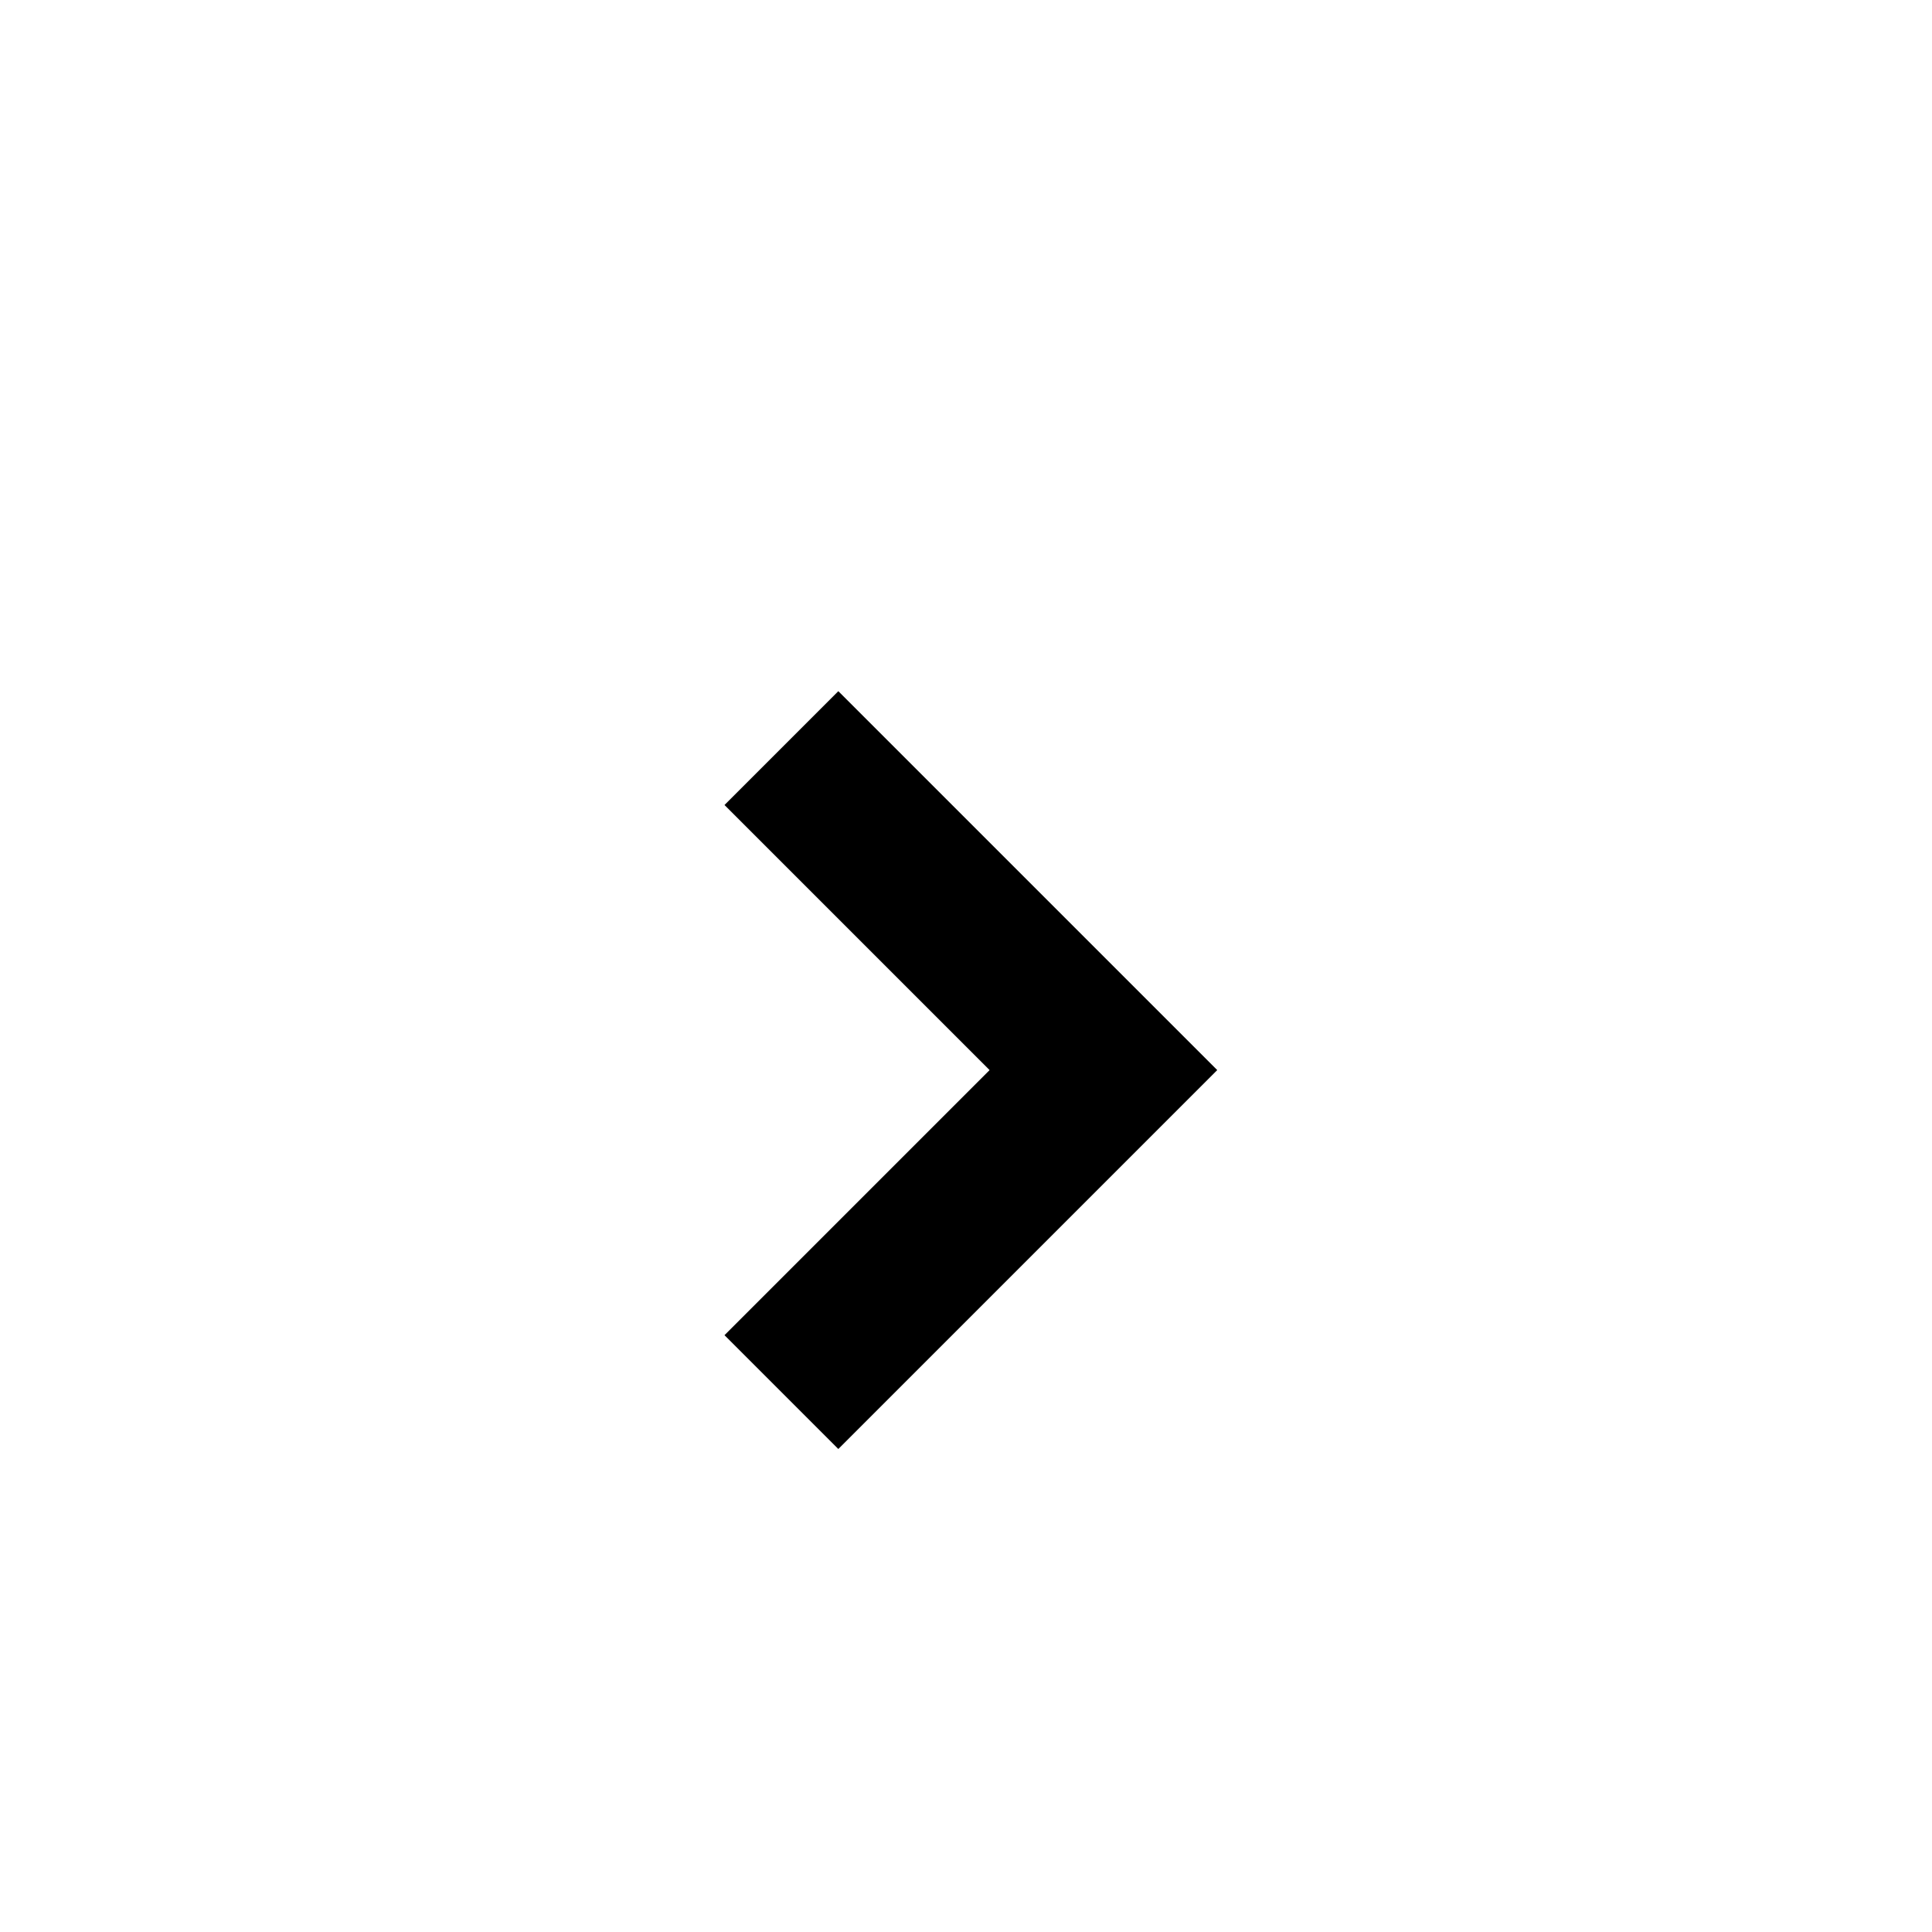
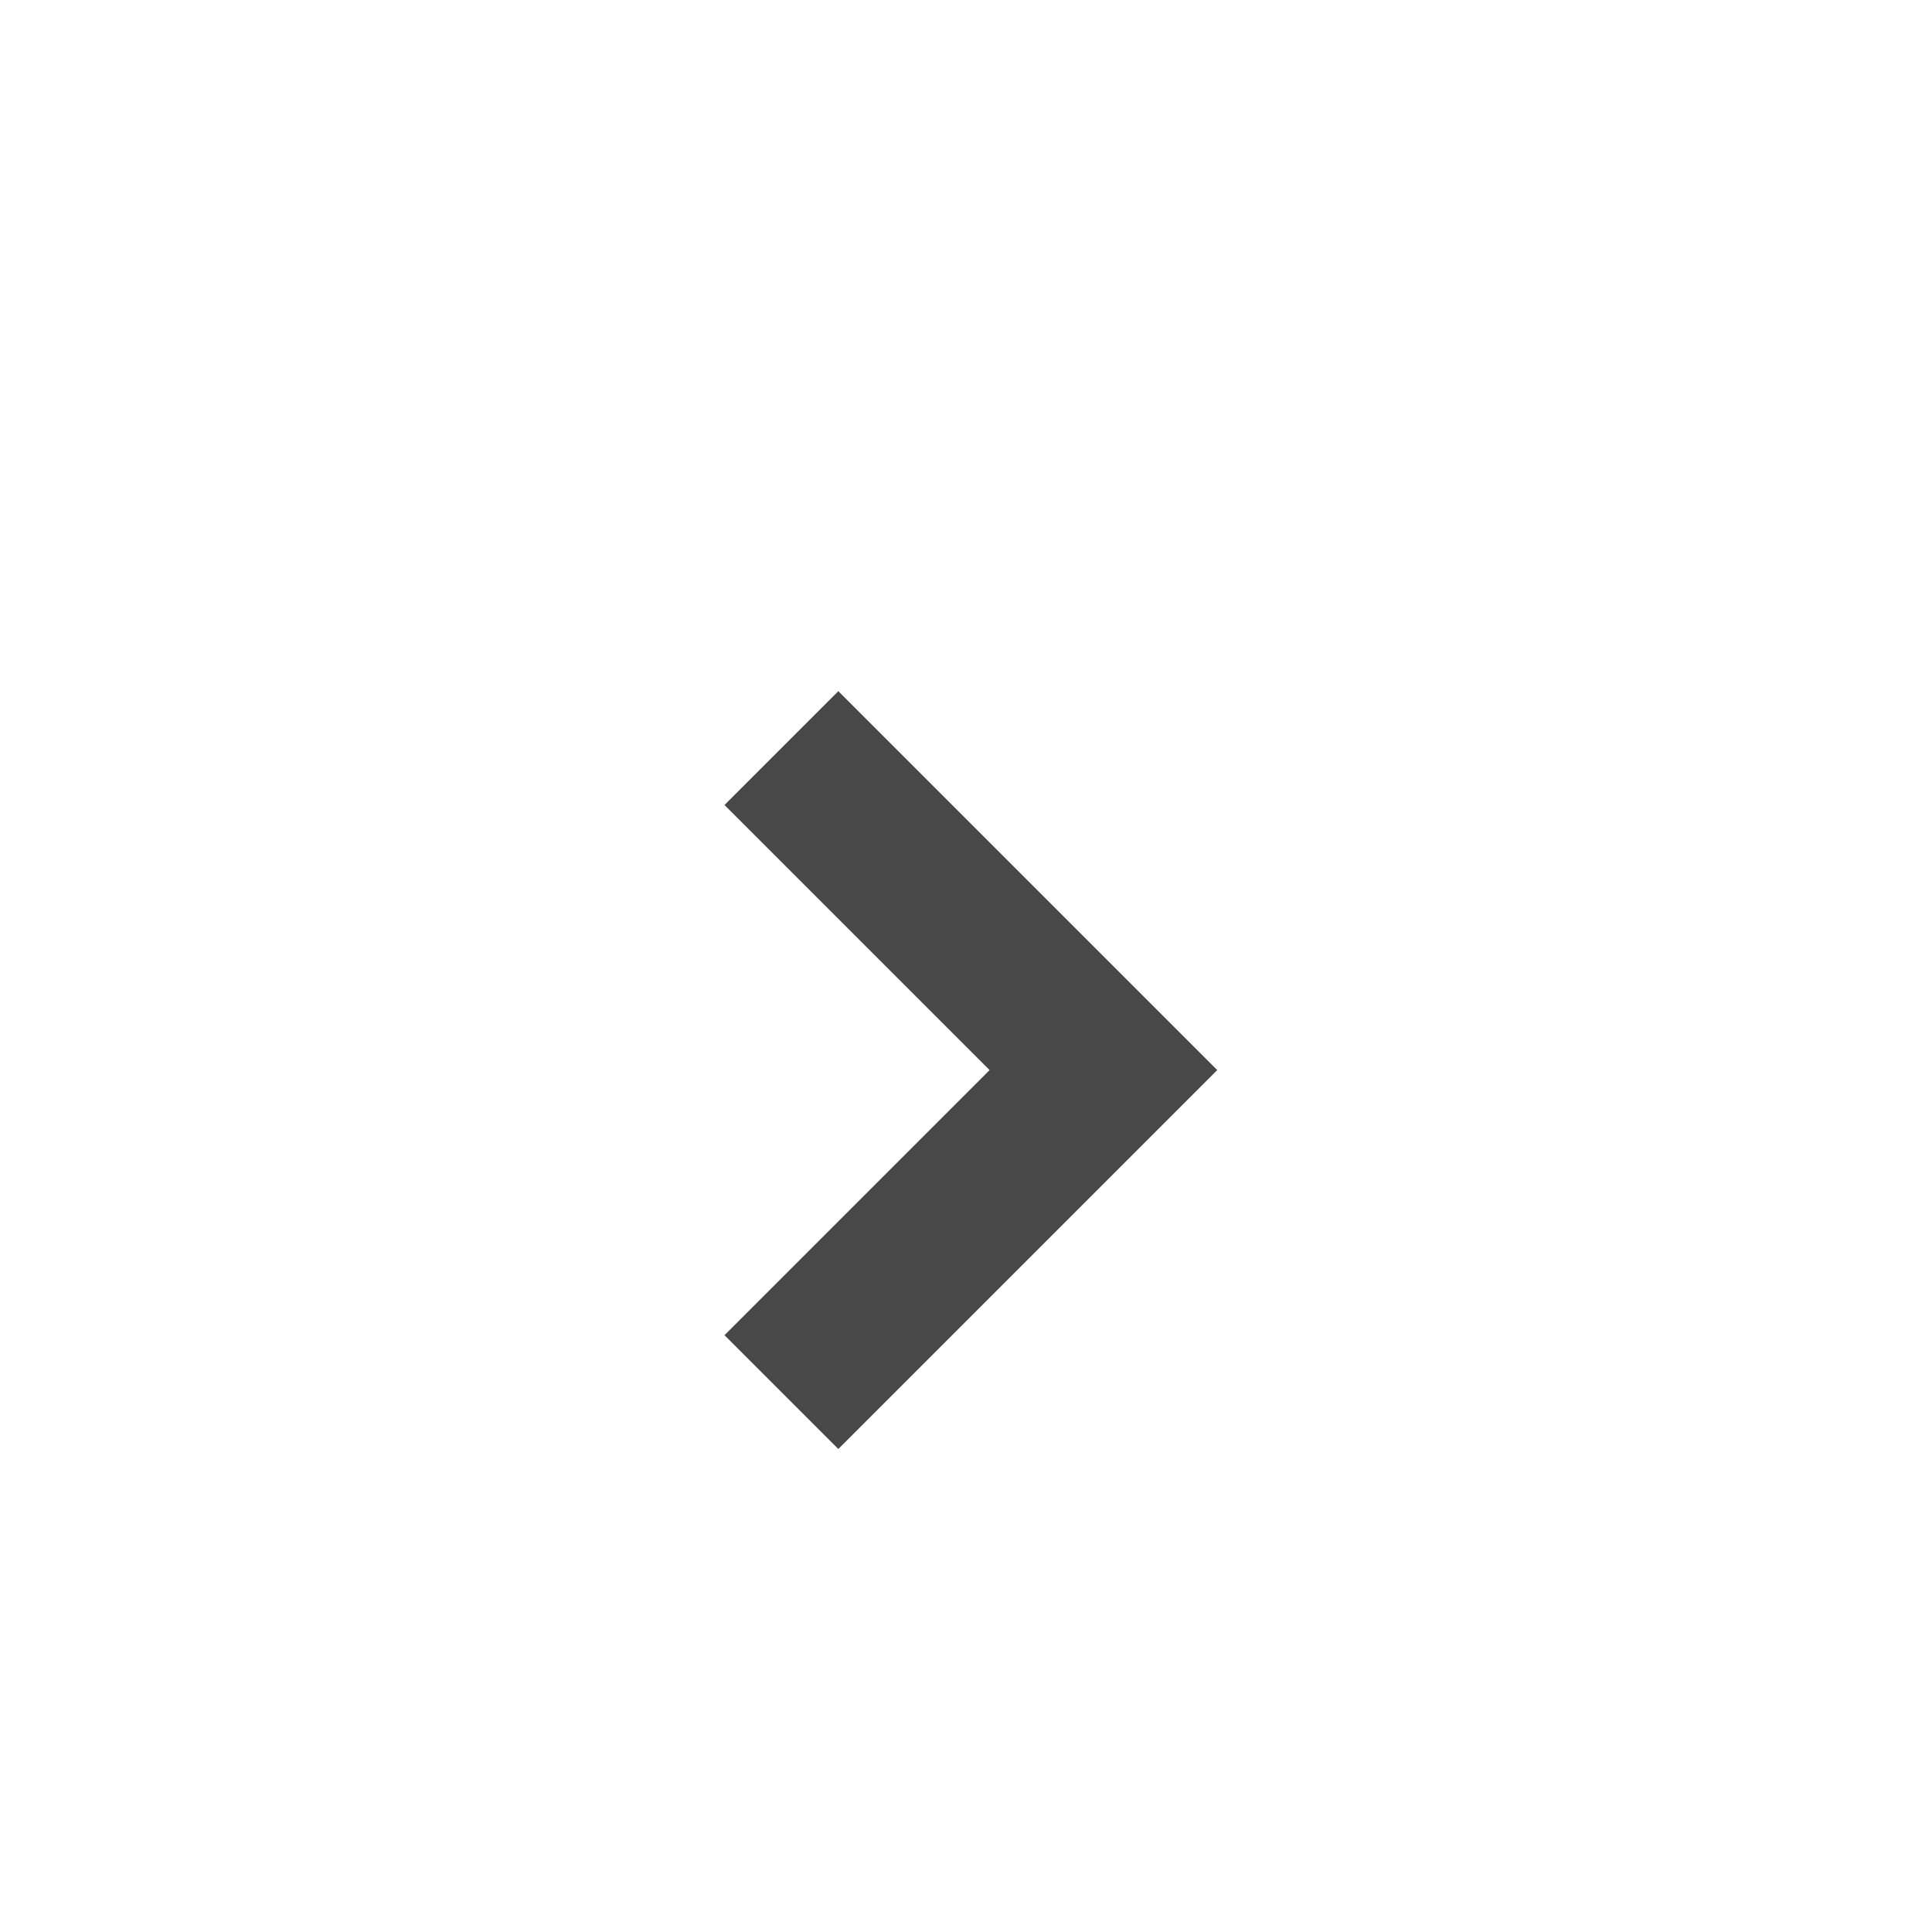
<svg xmlns="http://www.w3.org/2000/svg" width="24" height="24" viewBox="0 0 24 24" fill="none">
-   <path fill-rule="evenodd" clip-rule="evenodd" d="M9 10L10.414 8.586L15.121 13.293L10.414 18L9 16.586L12.293 13.293L9 10Z" fill="black" />
+   <path fill-rule="evenodd" clip-rule="evenodd" d="M9 10L10.414 8.586L15.121 13.293L10.414 18L9 16.586L12.293 13.293L9 10Z" fill="#484848" />
</svg>
